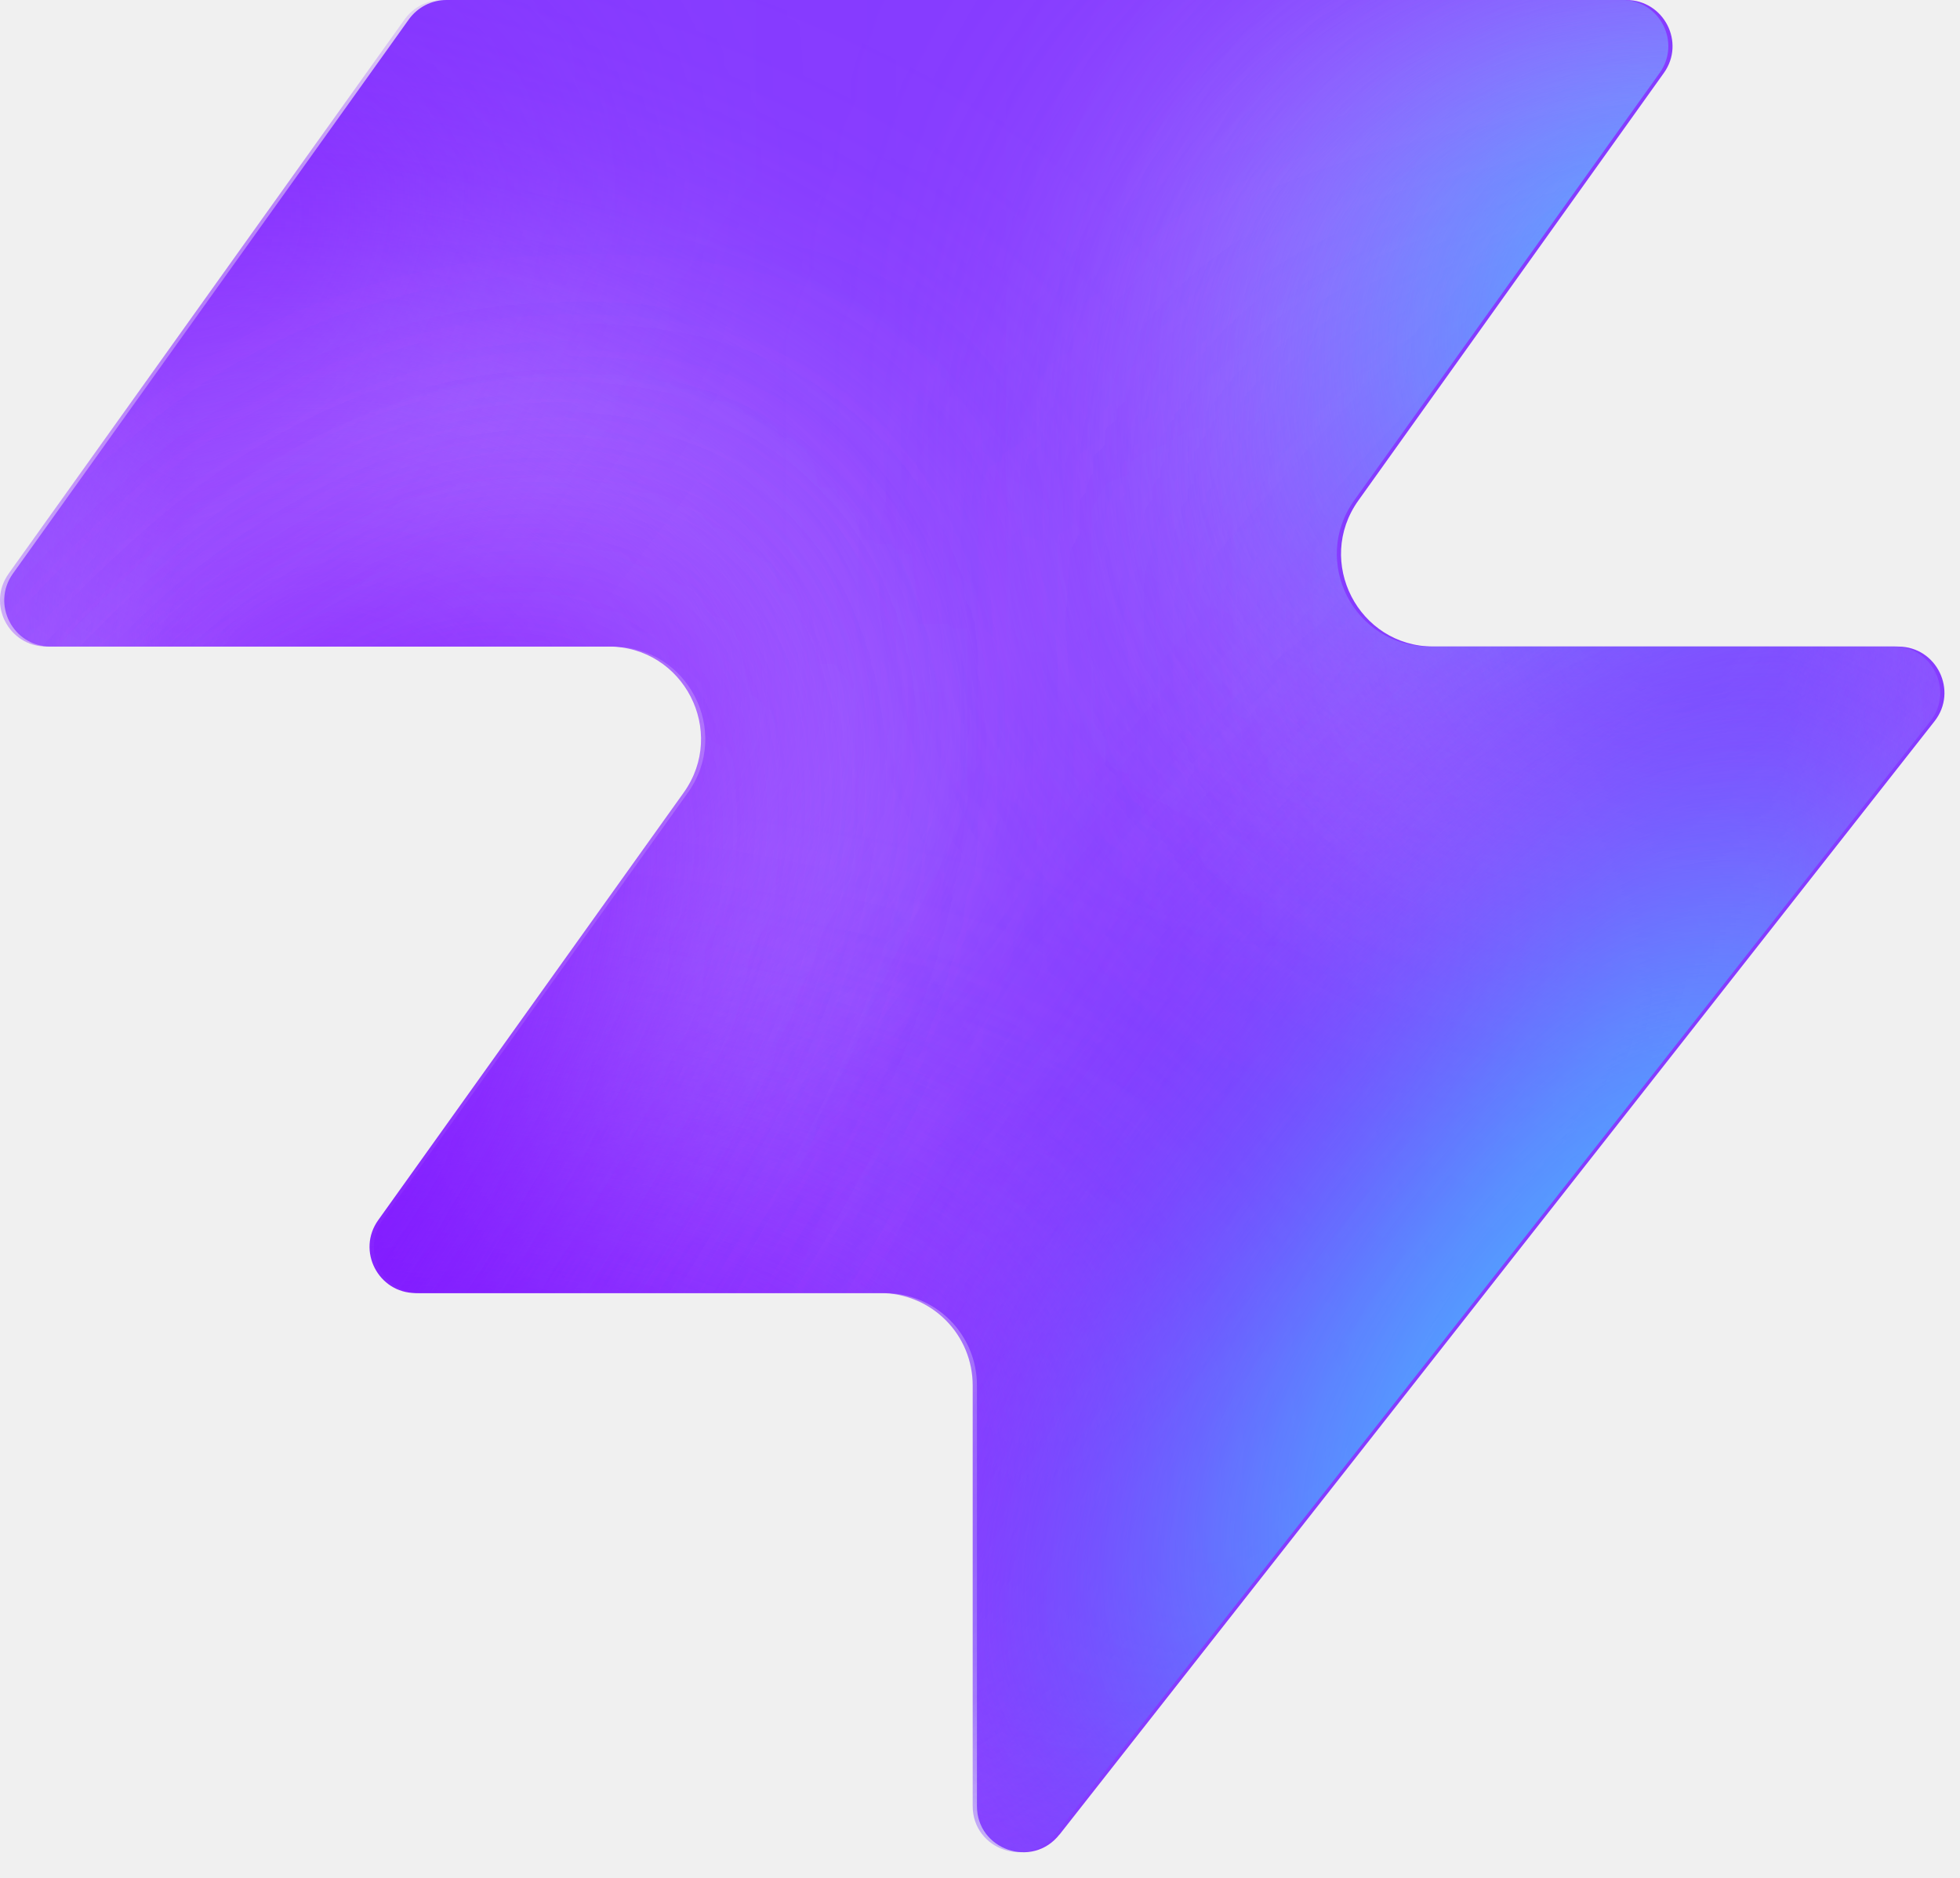
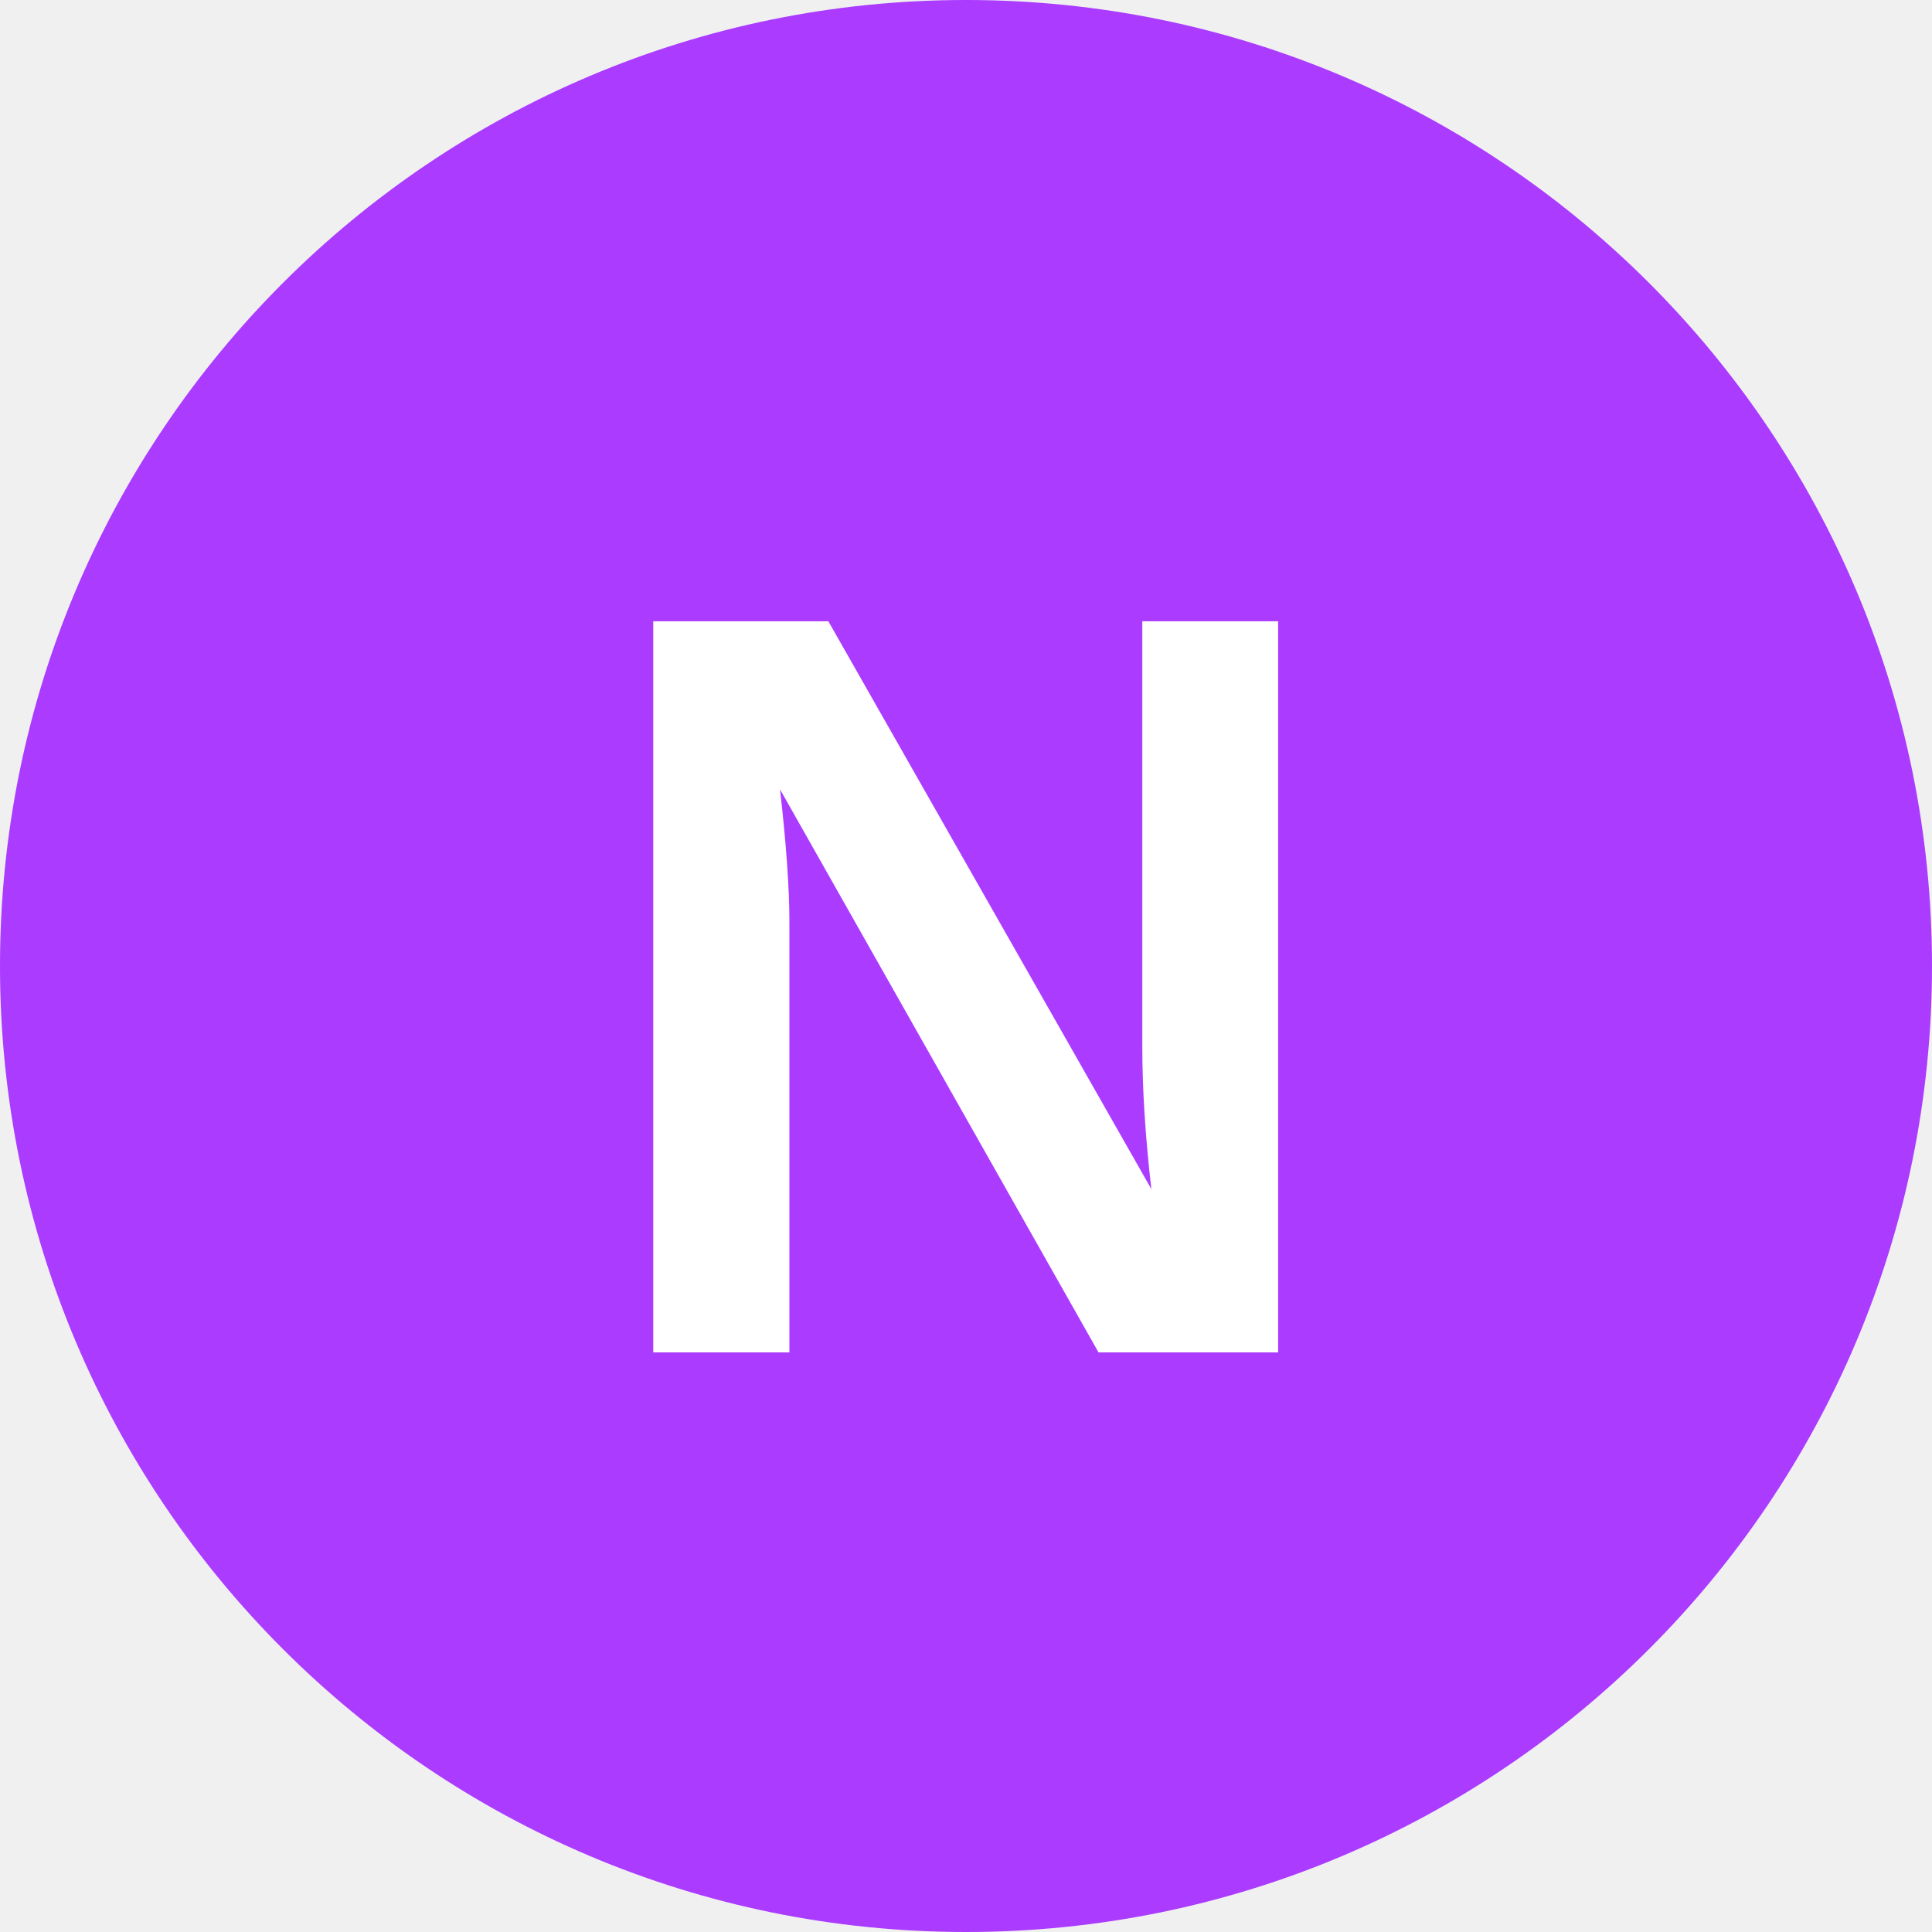
- <svg xmlns="http://www.w3.org/2000/svg" width="48" height="46" fill="none" viewBox="0 0 48 46">
-   <path fill="#863bff" d="M25.946 44.938c-.664.845-2.021.375-2.021-.698V33.937a2.26 2.26 0 0 0-2.262-2.262H10.287c-.92 0-1.456-1.04-.92-1.788l7.48-10.471c1.07-1.497 0-3.578-1.842-3.578H1.237c-.92 0-1.456-1.04-.92-1.788L10.013.474c.214-.297.556-.474.92-.474h28.894c.92 0 1.456 1.04.92 1.788l-7.48 10.471c-1.07 1.498 0 3.579 1.842 3.579h11.377c.943 0 1.473 1.088.89 1.83L25.947 44.94z" style="fill:#863bff;fill:color(display-p3 .525 .23 1);fill-opacity:1" />
-   <mask id="a" width="48" height="46" x="0" y="0" maskUnits="userSpaceOnUse" style="mask-type:alpha">
-     <path fill="#000" d="M25.842 44.938c-.664.844-2.021.375-2.021-.698V33.937a2.26 2.26 0 0 0-2.262-2.262H10.183c-.92 0-1.456-1.04-.92-1.788l7.48-10.471c1.07-1.498 0-3.579-1.842-3.579H1.133c-.92 0-1.456-1.04-.92-1.787L9.91.473c.214-.297.556-.474.92-.474h28.894c.92 0 1.456 1.04.92 1.788l-7.48 10.471c-1.07 1.498 0 3.578 1.842 3.578h11.377c.943 0 1.473 1.088.89 1.832L25.843 44.94z" style="fill:#000;fill-opacity:1" />
-   </mask>
-   <g mask="url(#a)">
-     <g filter="url(#b)">
-       <ellipse cx="5.508" cy="14.704" fill="#ede6ff" rx="5.508" ry="14.704" style="fill:#ede6ff;fill:color(display-p3 .927 .903 1);fill-opacity:1" transform="matrix(.00324 1 1 -.00324 -4.47 31.516)" />
-     </g>
-     <g filter="url(#c)">
-       <ellipse cx="10.399" cy="29.851" fill="#ede6ff" rx="10.399" ry="29.851" style="fill:#ede6ff;fill:color(display-p3 .927 .903 1);fill-opacity:1" transform="matrix(.00324 1 1 -.00324 -39.328 7.883)" />
-     </g>
-     <g filter="url(#d)">
-       <ellipse cx="5.508" cy="30.487" fill="#7e14ff" rx="5.508" ry="30.487" style="fill:#7e14ff;fill:color(display-p3 .492 .077 1);fill-opacity:1" transform="rotate(89.814 -25.913 -14.639)scale(1 -1)" />
-     </g>
-     <g filter="url(#e)">
-       <ellipse cx="5.508" cy="30.599" fill="#7e14ff" rx="5.508" ry="30.599" style="fill:#7e14ff;fill:color(display-p3 .492 .077 1);fill-opacity:1" transform="rotate(89.814 -32.644 -3.334)scale(1 -1)" />
-     </g>
-     <g filter="url(#f)">
-       <ellipse cx="5.508" cy="30.599" fill="#7e14ff" rx="5.508" ry="30.599" style="fill:#7e14ff;fill:color(display-p3 .492 .077 1);fill-opacity:1" transform="matrix(.00324 1 1 -.00324 -34.34 30.47)" />
-     </g>
-     <g filter="url(#g)">
-       <ellipse cx="14.072" cy="22.078" fill="#ede6ff" rx="14.072" ry="22.078" style="fill:#ede6ff;fill:color(display-p3 .927 .903 1);fill-opacity:1" transform="rotate(93.35 24.506 48.493)scale(-1 1)" />
-     </g>
-     <g filter="url(#h)">
-       <ellipse cx="3.47" cy="21.501" fill="#7e14ff" rx="3.47" ry="21.501" style="fill:#7e14ff;fill:color(display-p3 .492 .077 1);fill-opacity:1" transform="rotate(89.009 28.708 47.59)scale(-1 1)" />
-     </g>
-     <g filter="url(#i)">
-       <ellipse cx="3.47" cy="21.501" fill="#7e14ff" rx="3.47" ry="21.501" style="fill:#7e14ff;fill:color(display-p3 .492 .077 1);fill-opacity:1" transform="rotate(89.009 28.708 47.59)scale(-1 1)" />
-     </g>
-     <g filter="url(#j)">
-       <ellipse cx=".387" cy="8.972" fill="#7e14ff" rx="4.407" ry="29.108" style="fill:#7e14ff;fill:color(display-p3 .492 .077 1);fill-opacity:1" transform="rotate(39.51 .387 8.972)" />
-     </g>
-     <g filter="url(#k)">
-       <ellipse cx="47.523" cy="-6.092" fill="#7e14ff" rx="4.407" ry="29.108" style="fill:#7e14ff;fill:color(display-p3 .492 .077 1);fill-opacity:1" transform="rotate(37.892 47.523 -6.092)" />
-     </g>
-     <g filter="url(#l)">
-       <ellipse cx="41.412" cy="6.333" fill="#47bfff" rx="5.971" ry="9.665" style="fill:#47bfff;fill:color(display-p3 .28 .748 1);fill-opacity:1" transform="rotate(37.892 41.412 6.333)" />
-     </g>
-     <g filter="url(#m)">
-       <ellipse cx="-1.879" cy="38.332" fill="#7e14ff" rx="4.407" ry="29.108" style="fill:#7e14ff;fill:color(display-p3 .492 .077 1);fill-opacity:1" transform="rotate(37.892 -1.88 38.332)" />
-     </g>
-     <g filter="url(#n)">
-       <ellipse cx="-1.879" cy="38.332" fill="#7e14ff" rx="4.407" ry="29.108" style="fill:#7e14ff;fill:color(display-p3 .492 .077 1);fill-opacity:1" transform="rotate(37.892 -1.88 38.332)" />
-     </g>
-     <g filter="url(#o)">
-       <ellipse cx="35.651" cy="29.907" fill="#7e14ff" rx="4.407" ry="29.108" style="fill:#7e14ff;fill:color(display-p3 .492 .077 1);fill-opacity:1" transform="rotate(37.892 35.651 29.907)" />
-     </g>
-     <g filter="url(#p)">
-       <ellipse cx="38.418" cy="32.4" fill="#47bfff" rx="5.971" ry="15.297" style="fill:#47bfff;fill:color(display-p3 .28 .748 1);fill-opacity:1" transform="rotate(37.892 38.418 32.4)" />
-     </g>
-   </g>
-   <defs>
-     <filter id="b" width="60.045" height="41.654" x="-19.77" y="16.149" color-interpolation-filters="sRGB" filterUnits="userSpaceOnUse">
-       <feFlood flood-opacity="0" result="BackgroundImageFix" />
-       <feBlend in="SourceGraphic" in2="BackgroundImageFix" result="shape" />
-       <feGaussianBlur result="effect1_foregroundBlur_2002_17158" stdDeviation="7.659" />
-     </filter>
-     <filter id="c" width="90.34" height="51.437" x="-54.613" y="-7.533" color-interpolation-filters="sRGB" filterUnits="userSpaceOnUse">
-       <feFlood flood-opacity="0" result="BackgroundImageFix" />
-       <feBlend in="SourceGraphic" in2="BackgroundImageFix" result="shape" />
-       <feGaussianBlur result="effect1_foregroundBlur_2002_17158" stdDeviation="7.659" />
-     </filter>
-     <filter id="d" width="79.355" height="29.4" x="-49.64" y="2.03" color-interpolation-filters="sRGB" filterUnits="userSpaceOnUse">
-       <feFlood flood-opacity="0" result="BackgroundImageFix" />
-       <feBlend in="SourceGraphic" in2="BackgroundImageFix" result="shape" />
-       <feGaussianBlur result="effect1_foregroundBlur_2002_17158" stdDeviation="4.596" />
-     </filter>
-     <filter id="e" width="79.579" height="29.4" x="-45.045" y="20.029" color-interpolation-filters="sRGB" filterUnits="userSpaceOnUse">
-       <feFlood flood-opacity="0" result="BackgroundImageFix" />
-       <feBlend in="SourceGraphic" in2="BackgroundImageFix" result="shape" />
-       <feGaussianBlur result="effect1_foregroundBlur_2002_17158" stdDeviation="4.596" />
-     </filter>
-     <filter id="f" width="79.579" height="29.4" x="-43.513" y="21.178" color-interpolation-filters="sRGB" filterUnits="userSpaceOnUse">
-       <feFlood flood-opacity="0" result="BackgroundImageFix" />
-       <feBlend in="SourceGraphic" in2="BackgroundImageFix" result="shape" />
-       <feGaussianBlur result="effect1_foregroundBlur_2002_17158" stdDeviation="4.596" />
-     </filter>
-     <filter id="g" width="74.749" height="58.852" x="15.756" y="-17.901" color-interpolation-filters="sRGB" filterUnits="userSpaceOnUse">
-       <feFlood flood-opacity="0" result="BackgroundImageFix" />
-       <feBlend in="SourceGraphic" in2="BackgroundImageFix" result="shape" />
-       <feGaussianBlur result="effect1_foregroundBlur_2002_17158" stdDeviation="7.659" />
-     </filter>
-     <filter id="h" width="61.377" height="25.362" x="23.548" y="2.284" color-interpolation-filters="sRGB" filterUnits="userSpaceOnUse">
-       <feFlood flood-opacity="0" result="BackgroundImageFix" />
-       <feBlend in="SourceGraphic" in2="BackgroundImageFix" result="shape" />
-       <feGaussianBlur result="effect1_foregroundBlur_2002_17158" stdDeviation="4.596" />
-     </filter>
-     <filter id="i" width="61.377" height="25.362" x="23.548" y="2.284" color-interpolation-filters="sRGB" filterUnits="userSpaceOnUse">
-       <feFlood flood-opacity="0" result="BackgroundImageFix" />
-       <feBlend in="SourceGraphic" in2="BackgroundImageFix" result="shape" />
-       <feGaussianBlur result="effect1_foregroundBlur_2002_17158" stdDeviation="4.596" />
-     </filter>
-     <filter id="j" width="56.045" height="63.649" x="-27.636" y="-22.853" color-interpolation-filters="sRGB" filterUnits="userSpaceOnUse">
-       <feFlood flood-opacity="0" result="BackgroundImageFix" />
-       <feBlend in="SourceGraphic" in2="BackgroundImageFix" result="shape" />
-       <feGaussianBlur result="effect1_foregroundBlur_2002_17158" stdDeviation="4.596" />
-     </filter>
-     <filter id="k" width="54.814" height="64.646" x="20.116" y="-38.415" color-interpolation-filters="sRGB" filterUnits="userSpaceOnUse">
-       <feFlood flood-opacity="0" result="BackgroundImageFix" />
-       <feBlend in="SourceGraphic" in2="BackgroundImageFix" result="shape" />
-       <feGaussianBlur result="effect1_foregroundBlur_2002_17158" stdDeviation="4.596" />
-     </filter>
-     <filter id="l" width="33.541" height="35.313" x="24.641" y="-11.323" color-interpolation-filters="sRGB" filterUnits="userSpaceOnUse">
-       <feFlood flood-opacity="0" result="BackgroundImageFix" />
-       <feBlend in="SourceGraphic" in2="BackgroundImageFix" result="shape" />
-       <feGaussianBlur result="effect1_foregroundBlur_2002_17158" stdDeviation="4.596" />
-     </filter>
-     <filter id="m" width="54.814" height="64.646" x="-29.286" y="6.009" color-interpolation-filters="sRGB" filterUnits="userSpaceOnUse">
-       <feFlood flood-opacity="0" result="BackgroundImageFix" />
-       <feBlend in="SourceGraphic" in2="BackgroundImageFix" result="shape" />
-       <feGaussianBlur result="effect1_foregroundBlur_2002_17158" stdDeviation="4.596" />
-     </filter>
-     <filter id="n" width="54.814" height="64.646" x="-29.286" y="6.009" color-interpolation-filters="sRGB" filterUnits="userSpaceOnUse">
-       <feFlood flood-opacity="0" result="BackgroundImageFix" />
-       <feBlend in="SourceGraphic" in2="BackgroundImageFix" result="shape" />
-       <feGaussianBlur result="effect1_foregroundBlur_2002_17158" stdDeviation="4.596" />
-     </filter>
-     <filter id="o" width="54.814" height="64.646" x="8.244" y="-2.416" color-interpolation-filters="sRGB" filterUnits="userSpaceOnUse">
-       <feFlood flood-opacity="0" result="BackgroundImageFix" />
-       <feBlend in="SourceGraphic" in2="BackgroundImageFix" result="shape" />
-       <feGaussianBlur result="effect1_foregroundBlur_2002_17158" stdDeviation="4.596" />
-     </filter>
-     <filter id="p" width="39.409" height="43.623" x="18.713" y="10.588" color-interpolation-filters="sRGB" filterUnits="userSpaceOnUse">
-       <feFlood flood-opacity="0" result="BackgroundImageFix" />
-       <feBlend in="SourceGraphic" in2="BackgroundImageFix" result="shape" />
-       <feGaussianBlur result="effect1_foregroundBlur_2002_17158" stdDeviation="4.596" />
-     </filter>
-   </defs>
+ <svg xmlns="http://www.w3.org/2000/svg" viewBox="0 0 100 100">
+   <circle cx="50" cy="50" r="50" fill="#aa3bff" />
+   <text x="50" y="70" font-family="Arial, sans-serif" font-weight="bold" font-size="55" fill="white" text-anchor="middle">N</text>
</svg>
